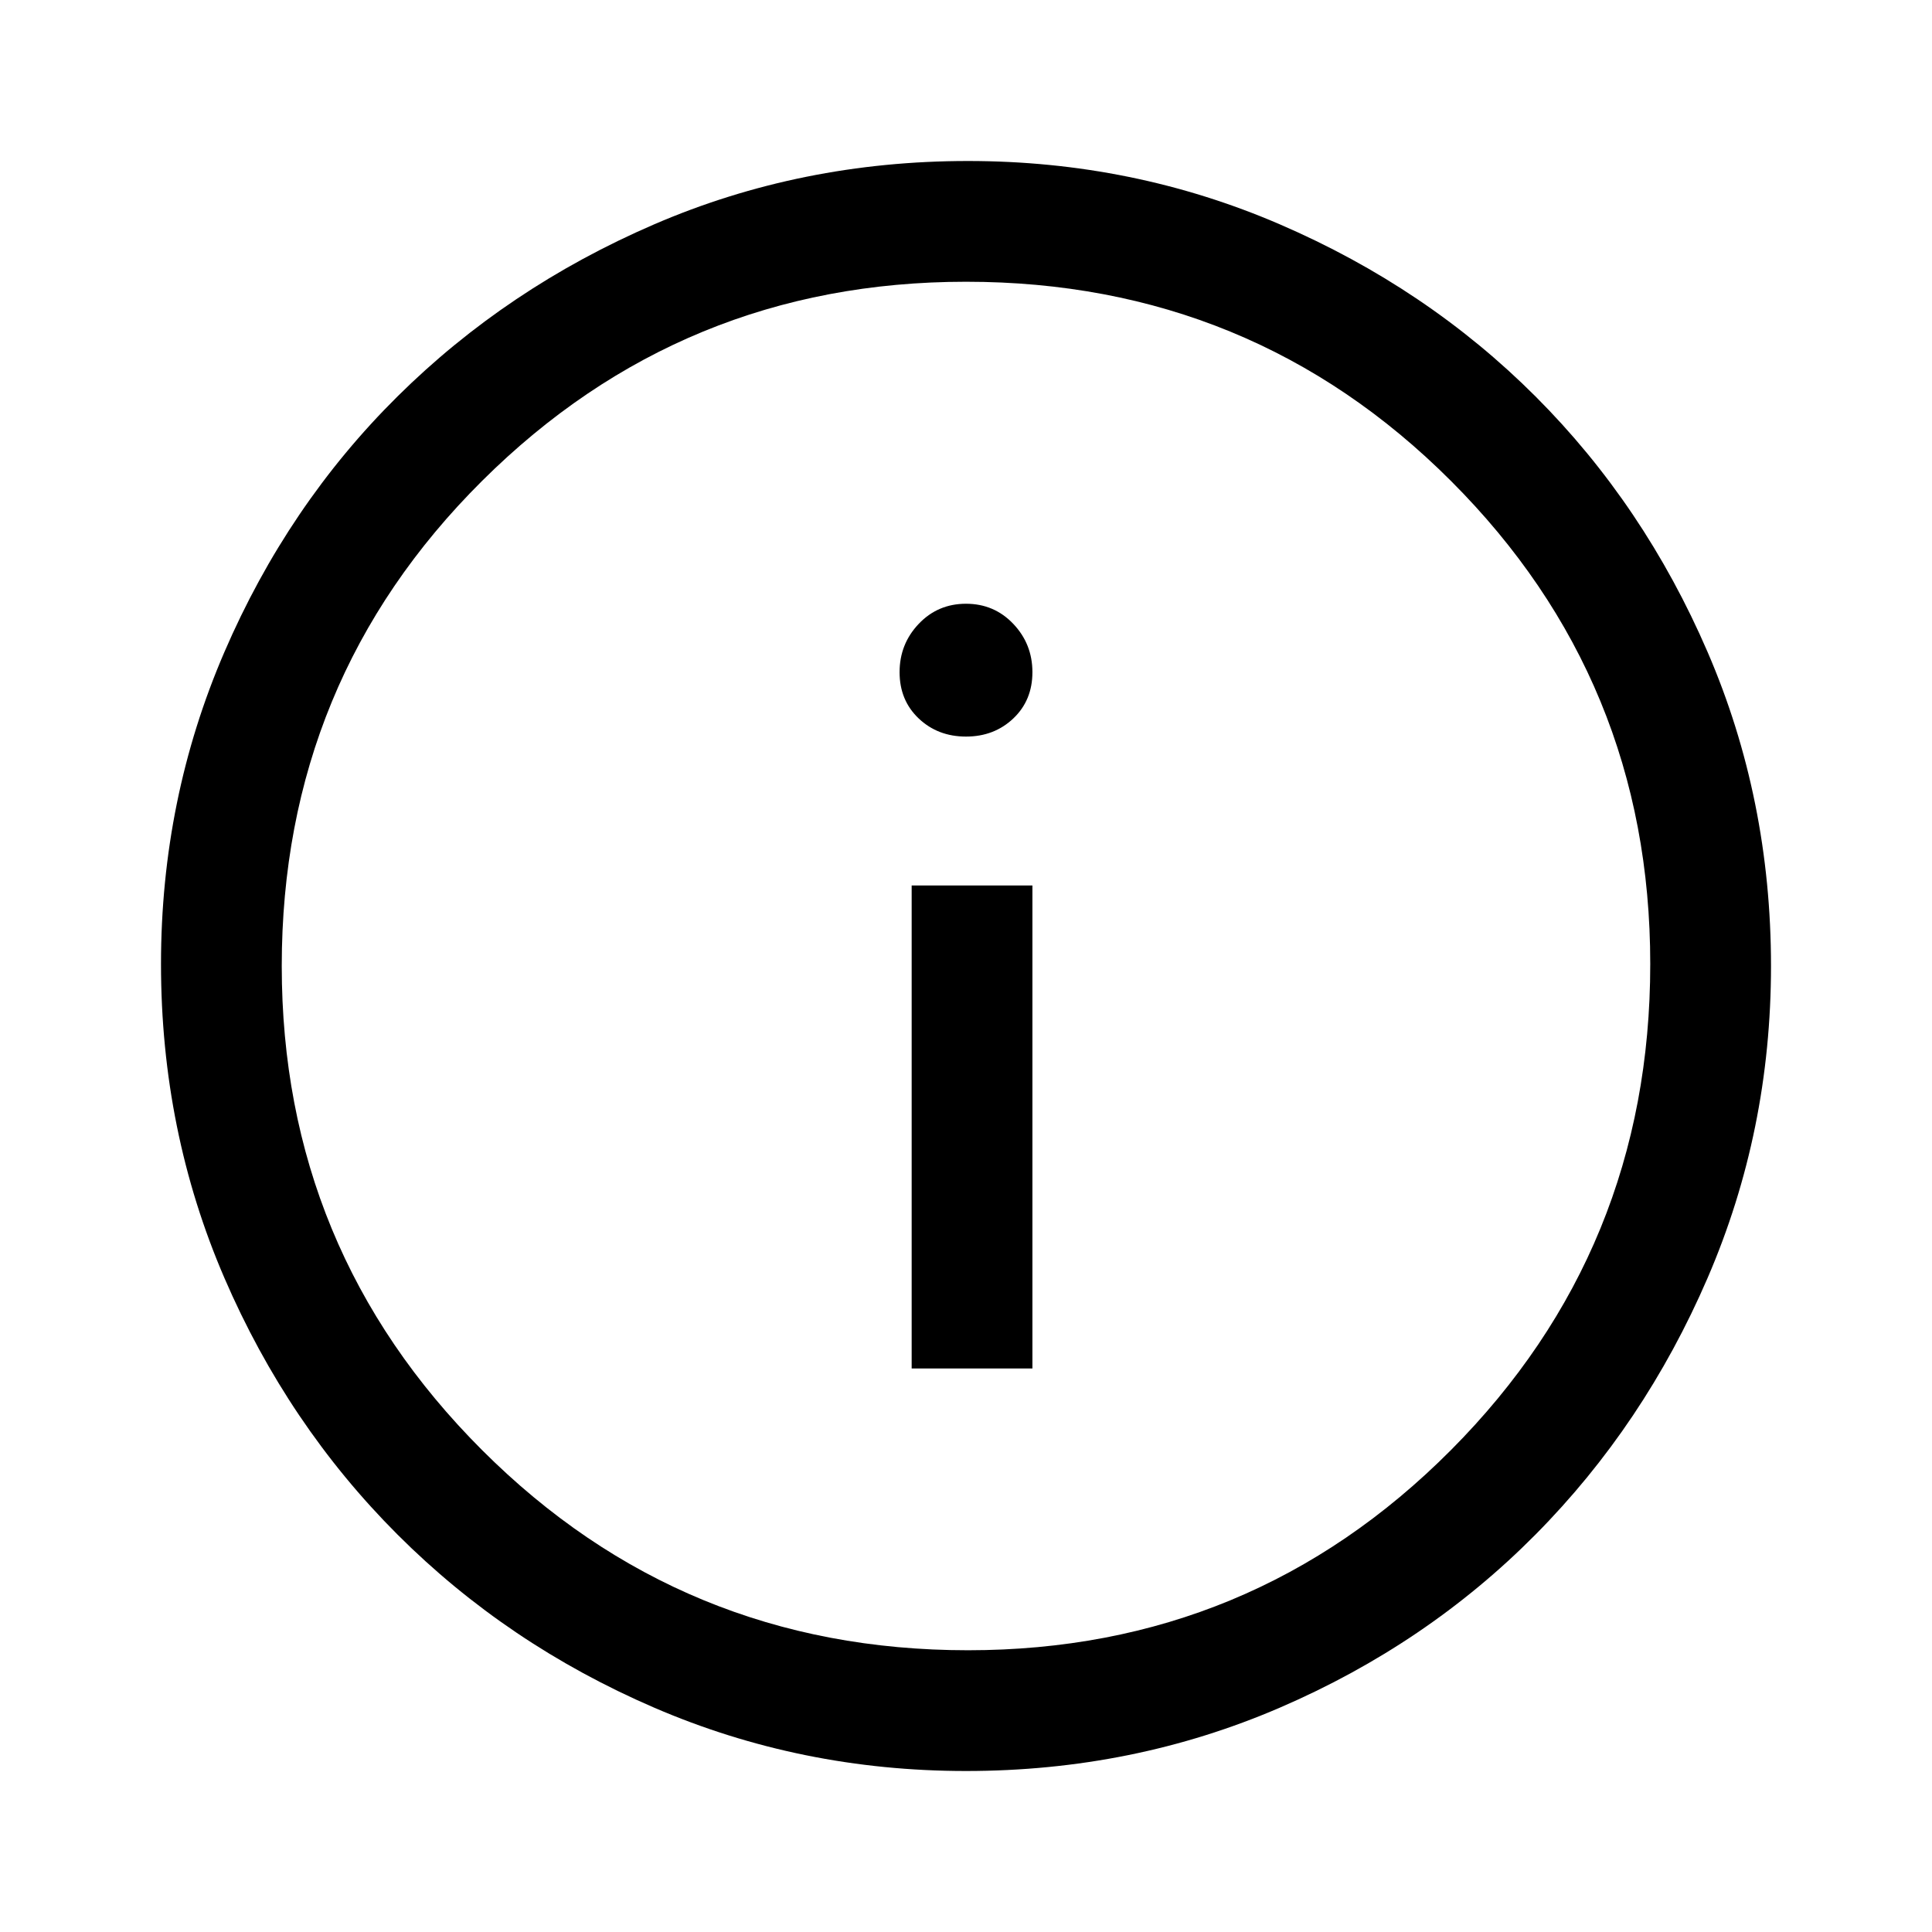
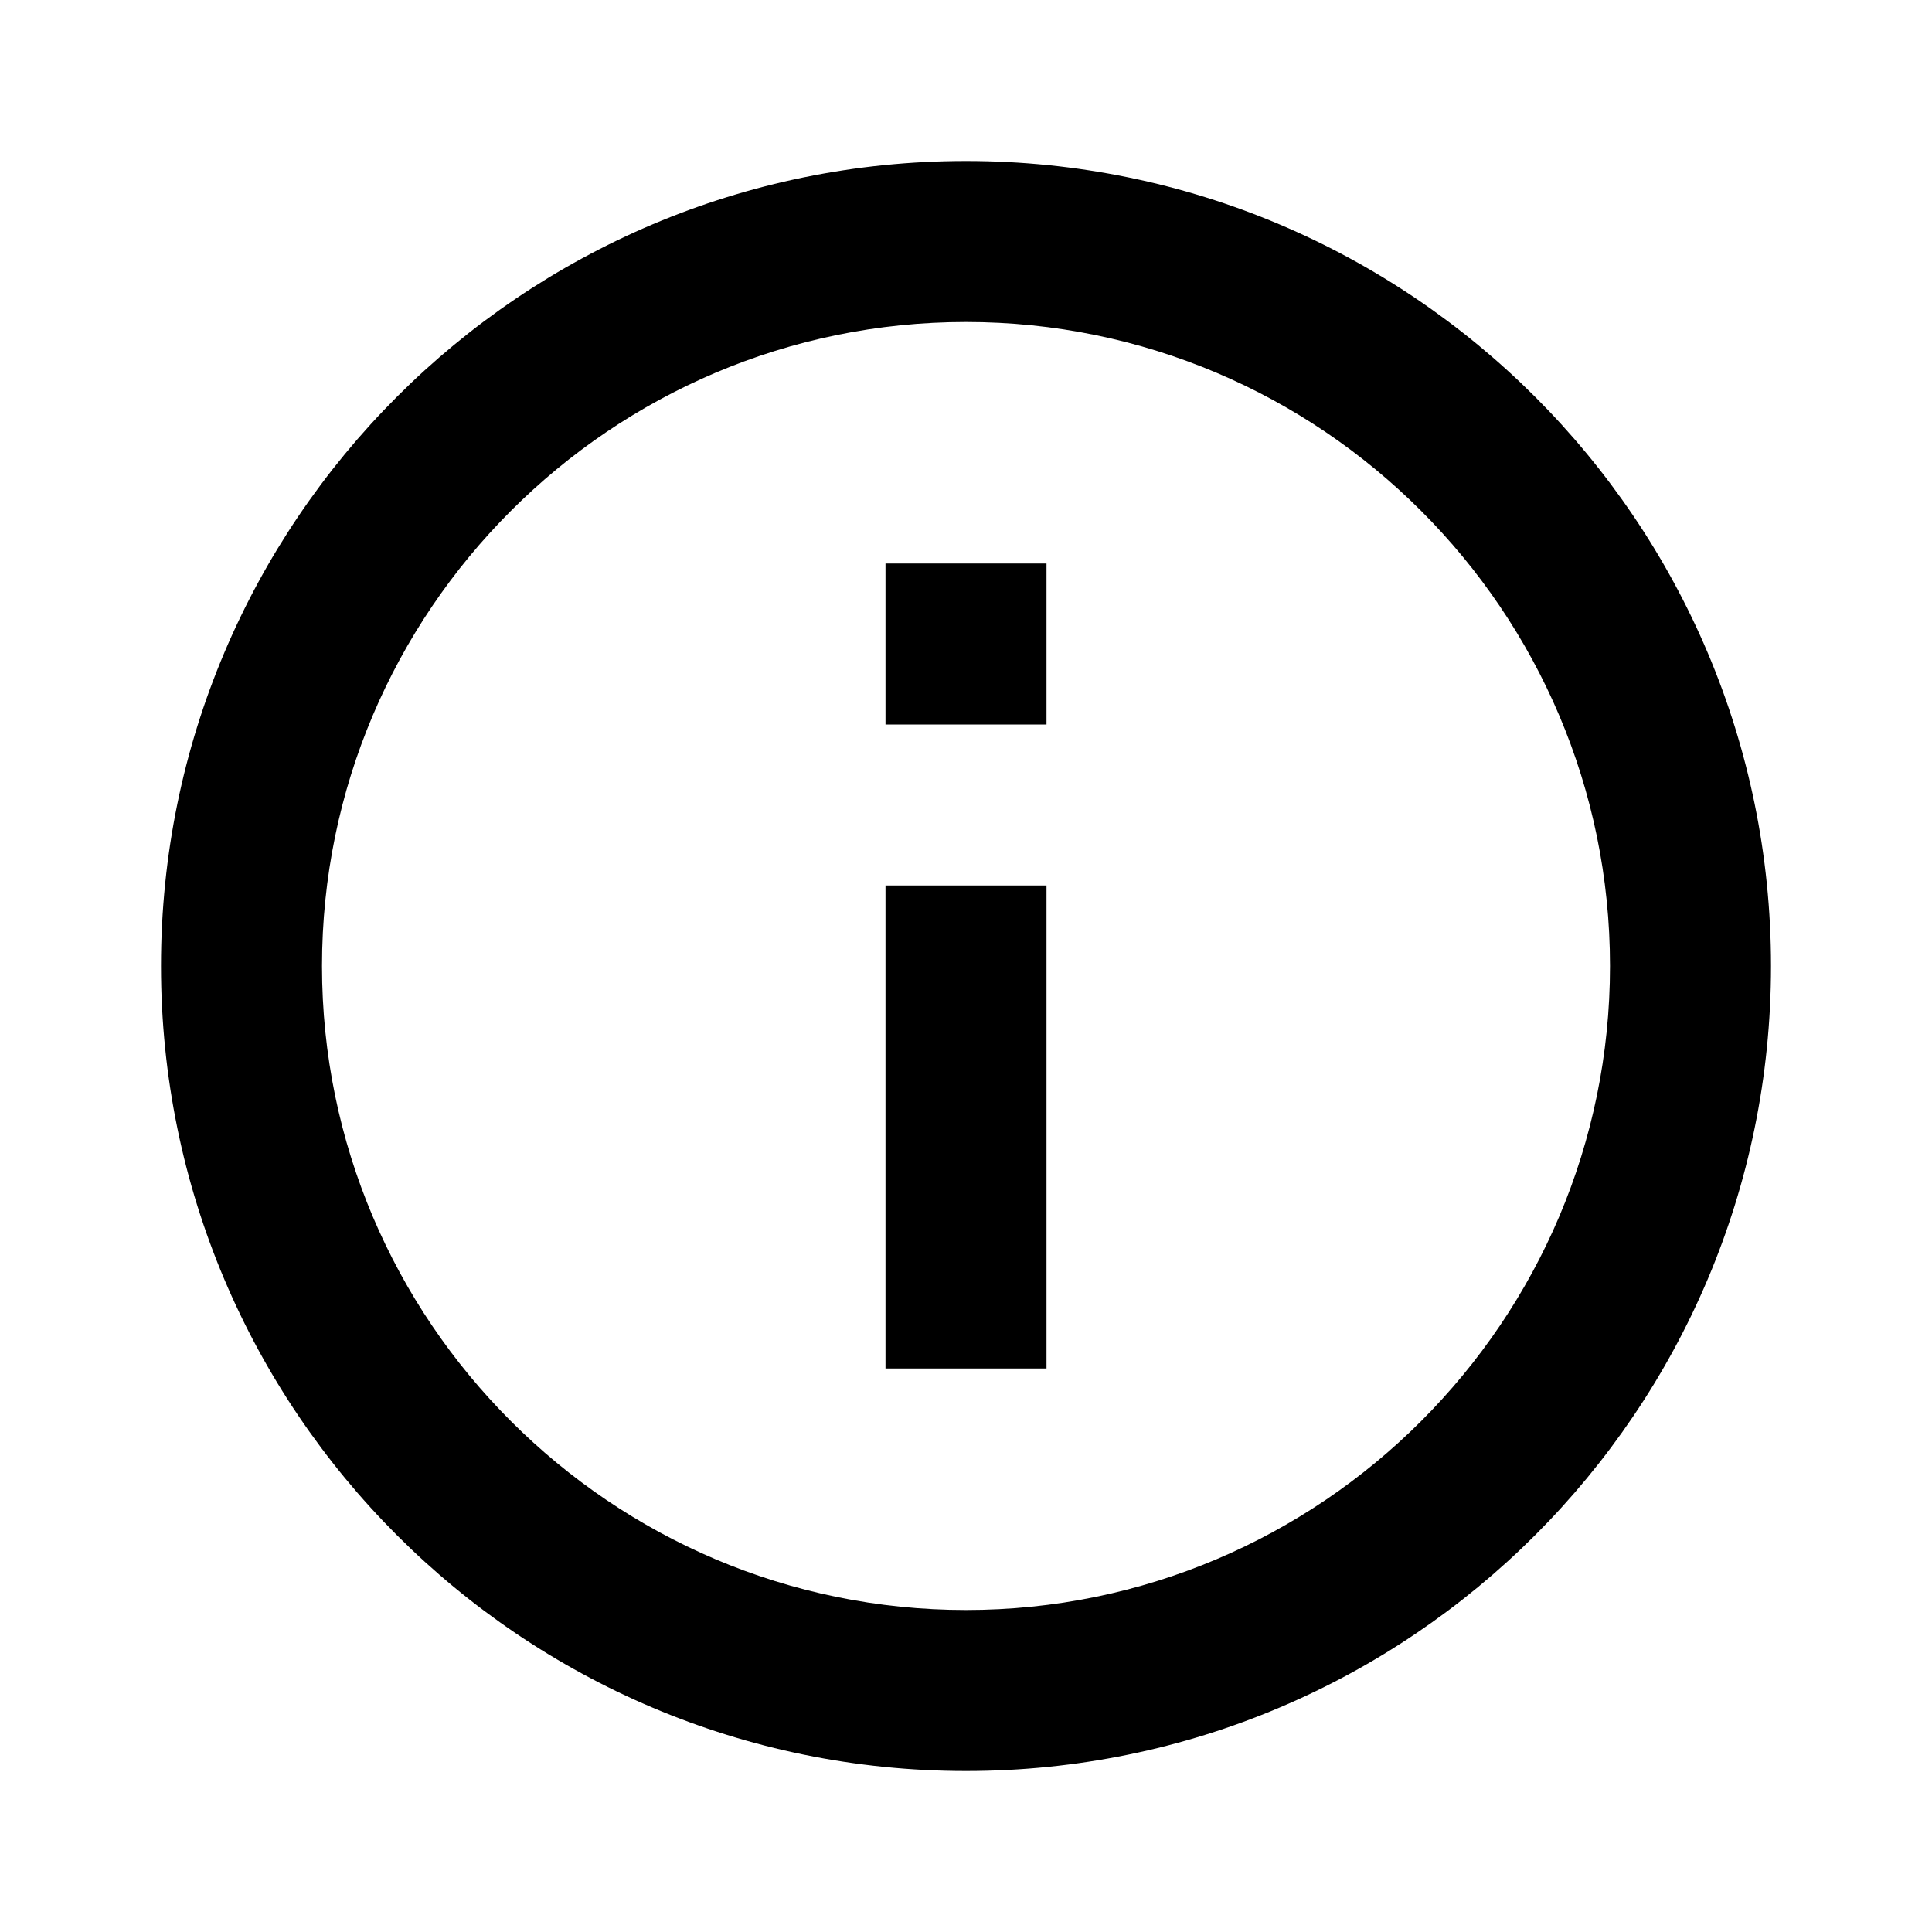
- <svg xmlns="http://www.w3.org/2000/svg" height="48" width="48">
-   <path d="M22.65 34h3V22h-3ZM24 18.3q.7 0 1.175-.45.475-.45.475-1.15t-.475-1.2Q24.7 15 24 15q-.7 0-1.175.5-.475.5-.475 1.2t.475 1.15q.475.45 1.175.45ZM24 44q-4.1 0-7.75-1.575-3.65-1.575-6.375-4.3-2.725-2.725-4.3-6.375Q4 28.1 4 23.95q0-4.1 1.575-7.75 1.575-3.65 4.3-6.35 2.725-2.7 6.375-4.275Q19.9 4 24.05 4q4.1 0 7.75 1.575 3.65 1.575 6.35 4.275 2.7 2.7 4.275 6.35Q44 19.85 44 24q0 4.1-1.575 7.75-1.575 3.65-4.275 6.375t-6.35 4.3Q28.15 44 24 44Zm.05-3q7.05 0 12-4.975T41 23.95q0-7.05-4.95-12T24 7q-7.05 0-12.025 4.95Q7 16.9 7 24q0 7.05 4.975 12.025Q16.95 41 24.05 41ZM24 24Z" />
+ <svg xmlns="http://www.w3.org/2000/svg" height="24px" viewBox="0 0 24 24" width="24px" fill="#000000">
+   <path d="M0 0h24v24H0V0z" fill="none" />
+   <path d="M11 7h2v2h-2zm0 4h2v6h-2zm1-9C6.48 2 2 6.48 2 12s4.48 10 10 10 10-4.48 10-10S17.52 2 12 2zm0 18c-4.41 0-8-3.59-8-8s3.59-8 8-8 8 3.59 8 8-3.59 8-8 8z" />
</svg>
